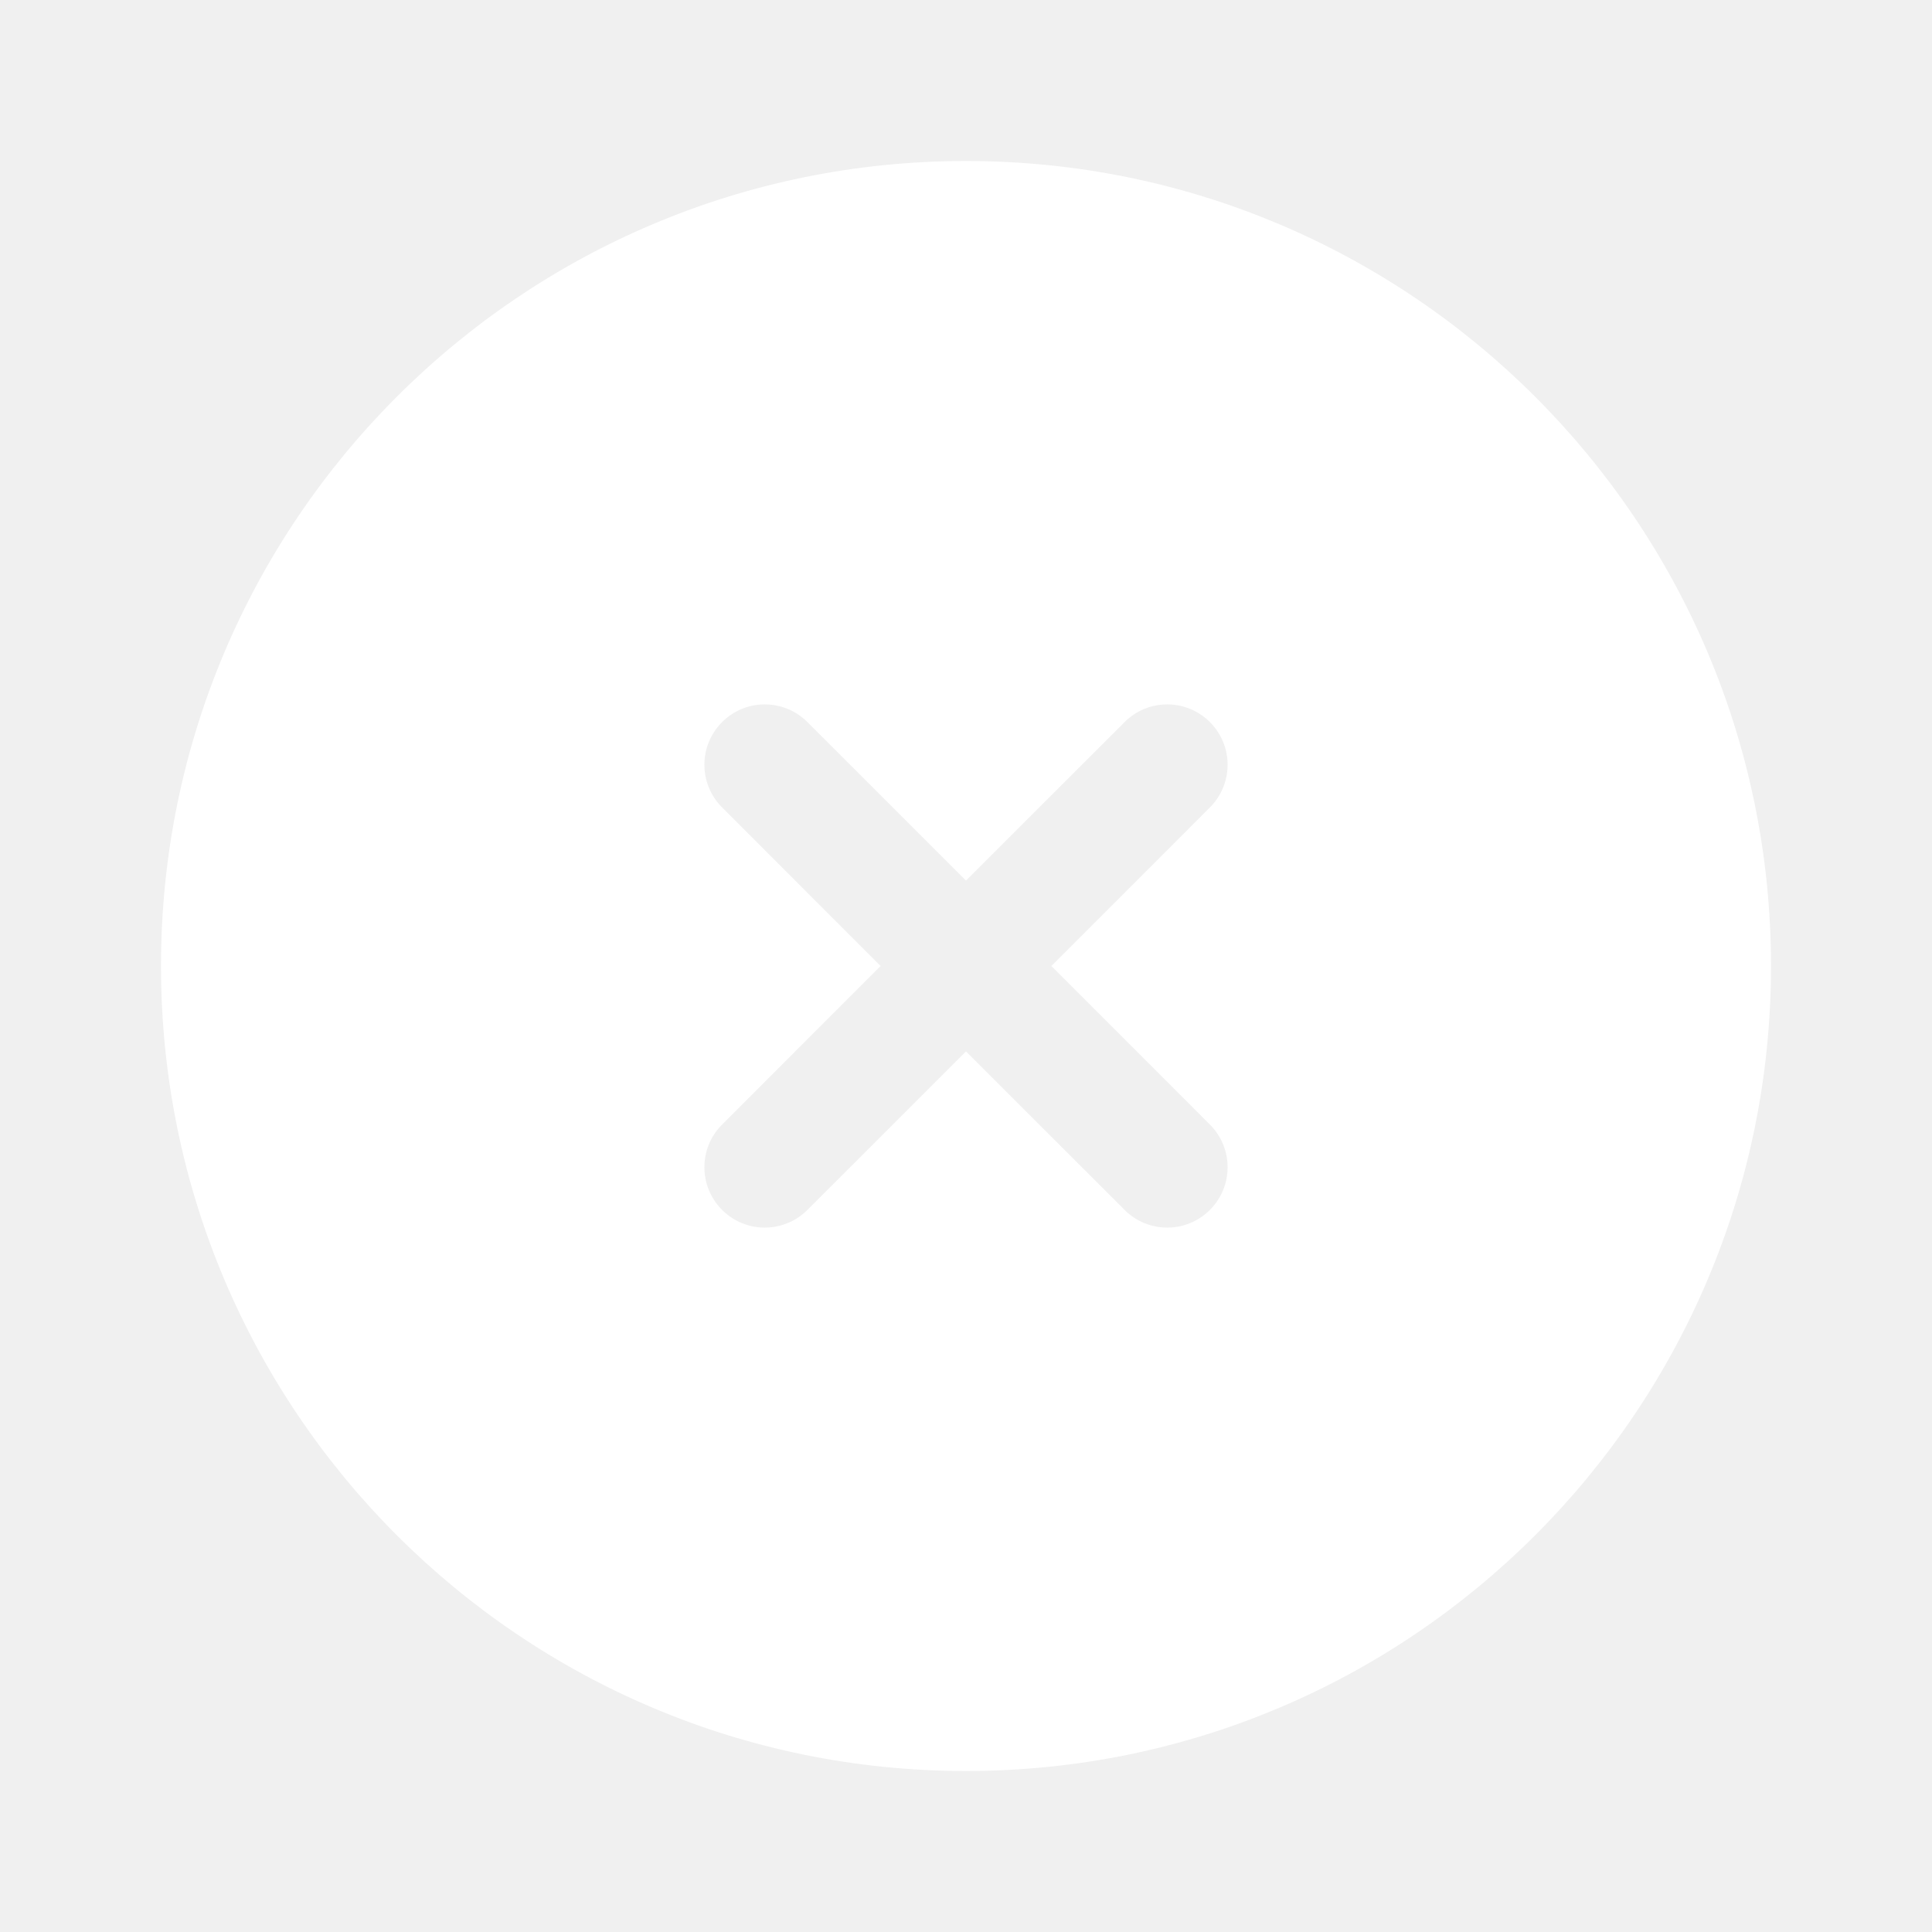
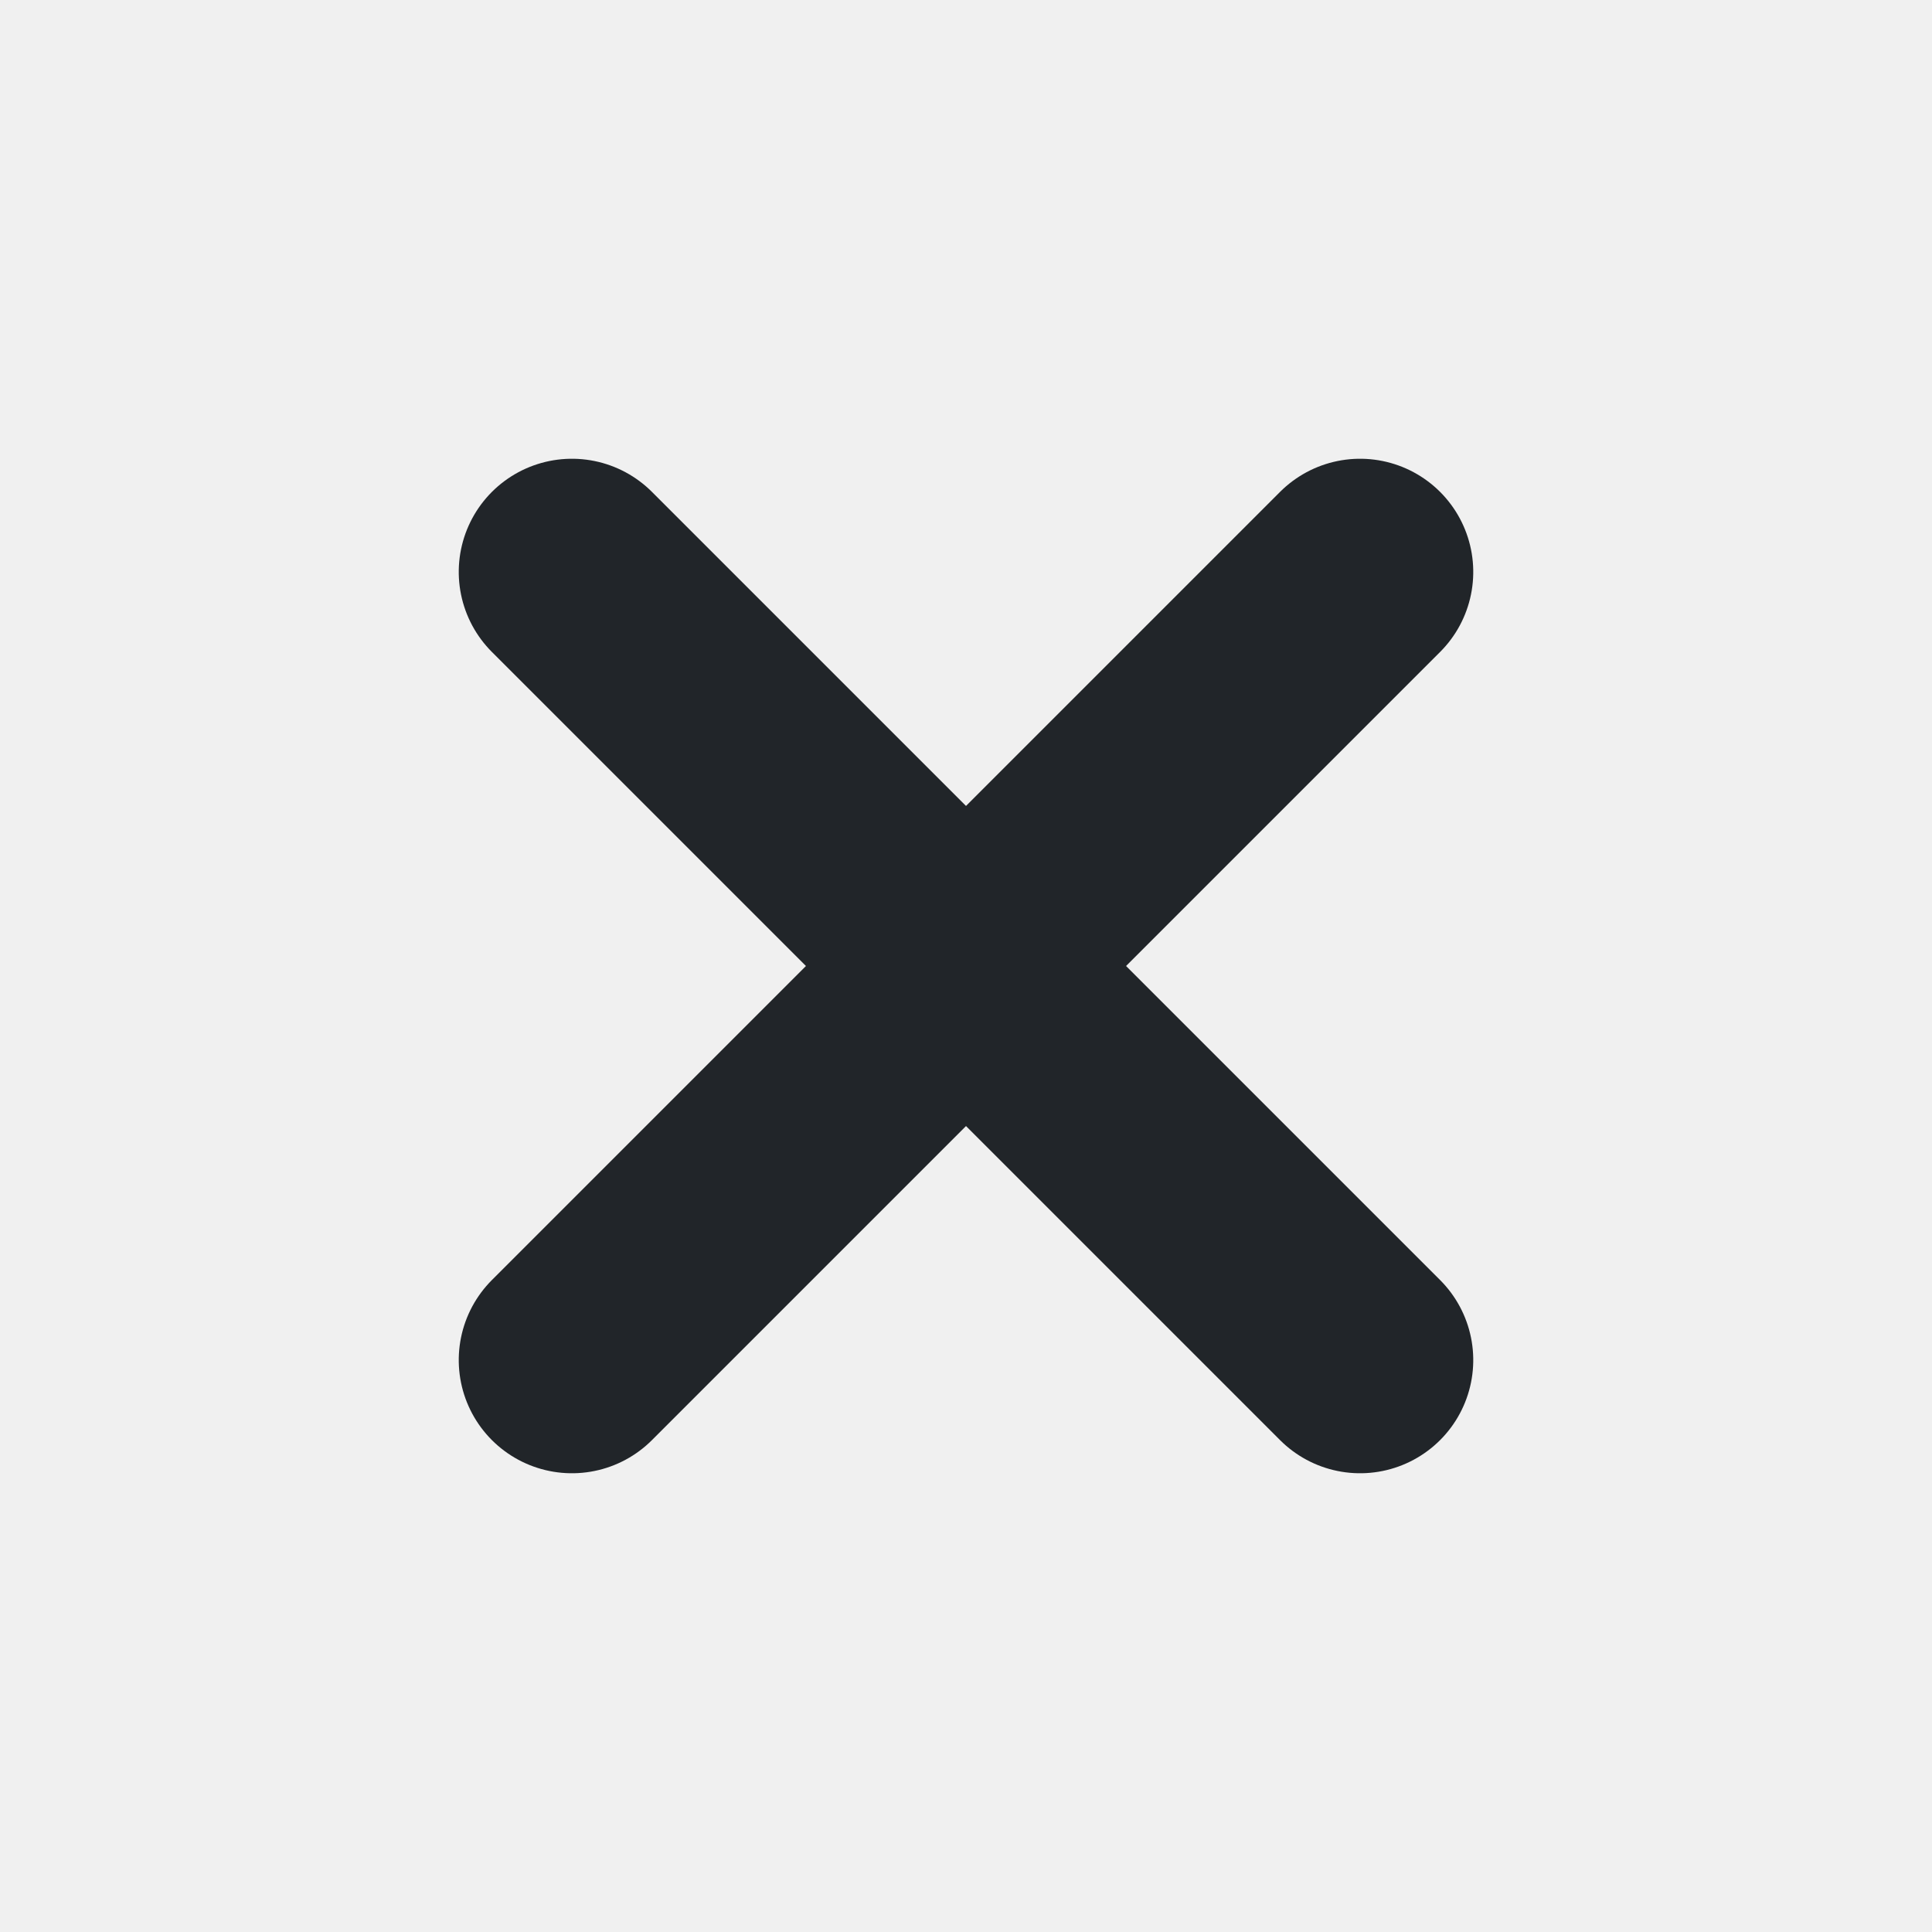
- <svg xmlns="http://www.w3.org/2000/svg" width="30" height="30" viewBox="0 0 24 24" fill="none">
-   <path fill-rule="evenodd" clip-rule="evenodd" d="M22 12C22 17.523 17.523 22 12 22C6.477 22 2 17.523 2 12C2 6.477 6.477 2 12 2C17.523 2 22 6.477 22 12ZM8.97 8.97C9.263 8.677 9.737 8.677 10.03 8.97L12 10.939L13.97 8.97C14.262 8.677 14.737 8.677 15.03 8.97C15.323 9.263 15.323 9.737 15.03 10.03L13.061 12L15.03 13.97C15.323 14.262 15.323 14.737 15.03 15.03C14.737 15.323 14.262 15.323 13.97 15.03L12 13.061L10.03 15.03C9.737 15.323 9.263 15.323 8.97 15.03C8.677 14.737 8.677 14.262 8.97 13.97L10.939 12L8.97 10.03C8.677 9.737 8.677 9.263 8.97 8.97Z" fill="white" />
+ <svg xmlns="http://www.w3.org/2000/svg" width="24" height="24" viewBox="0 0 24 24" fill="none">
+   <path d="M5.077 12H18.923" stroke="#212529" stroke-width="2.812" stroke-linecap="round" transform="rotate(45 12 12)" />
+   <path d="M12 5.077V18.923" stroke="#212529" stroke-width="2.812" stroke-linecap="round" transform="rotate(45 12 12)" />
</svg>
